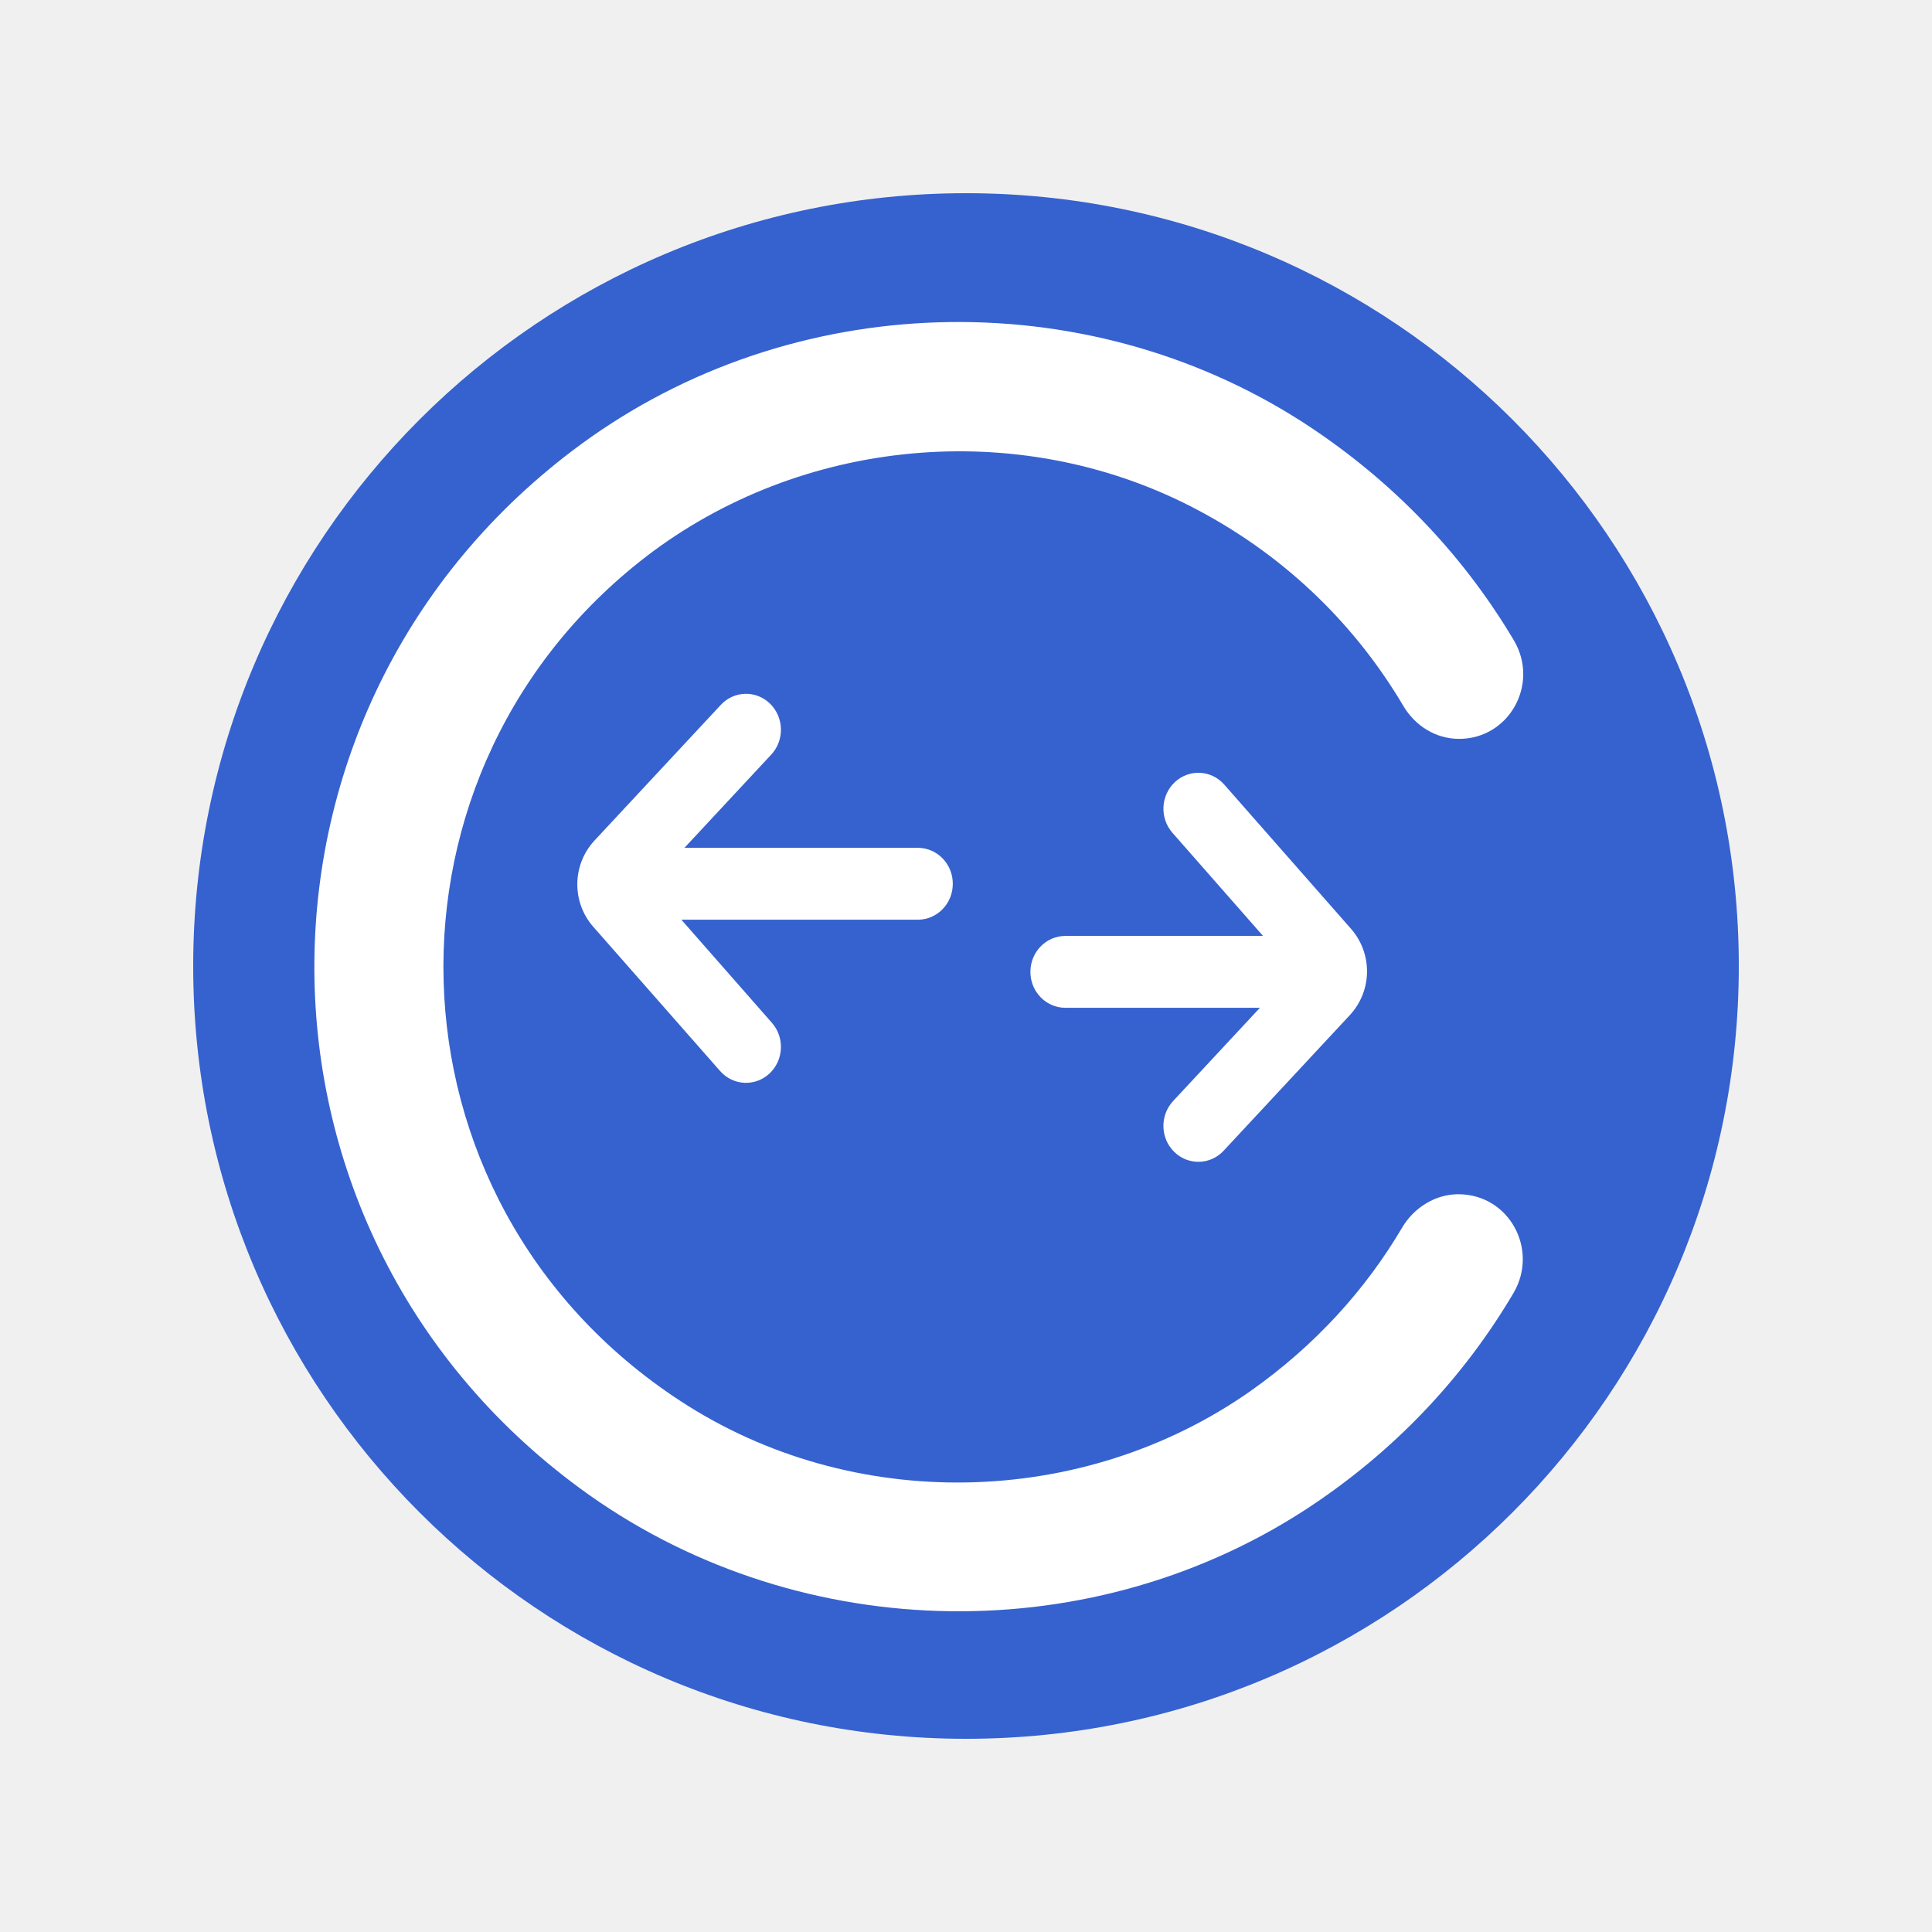
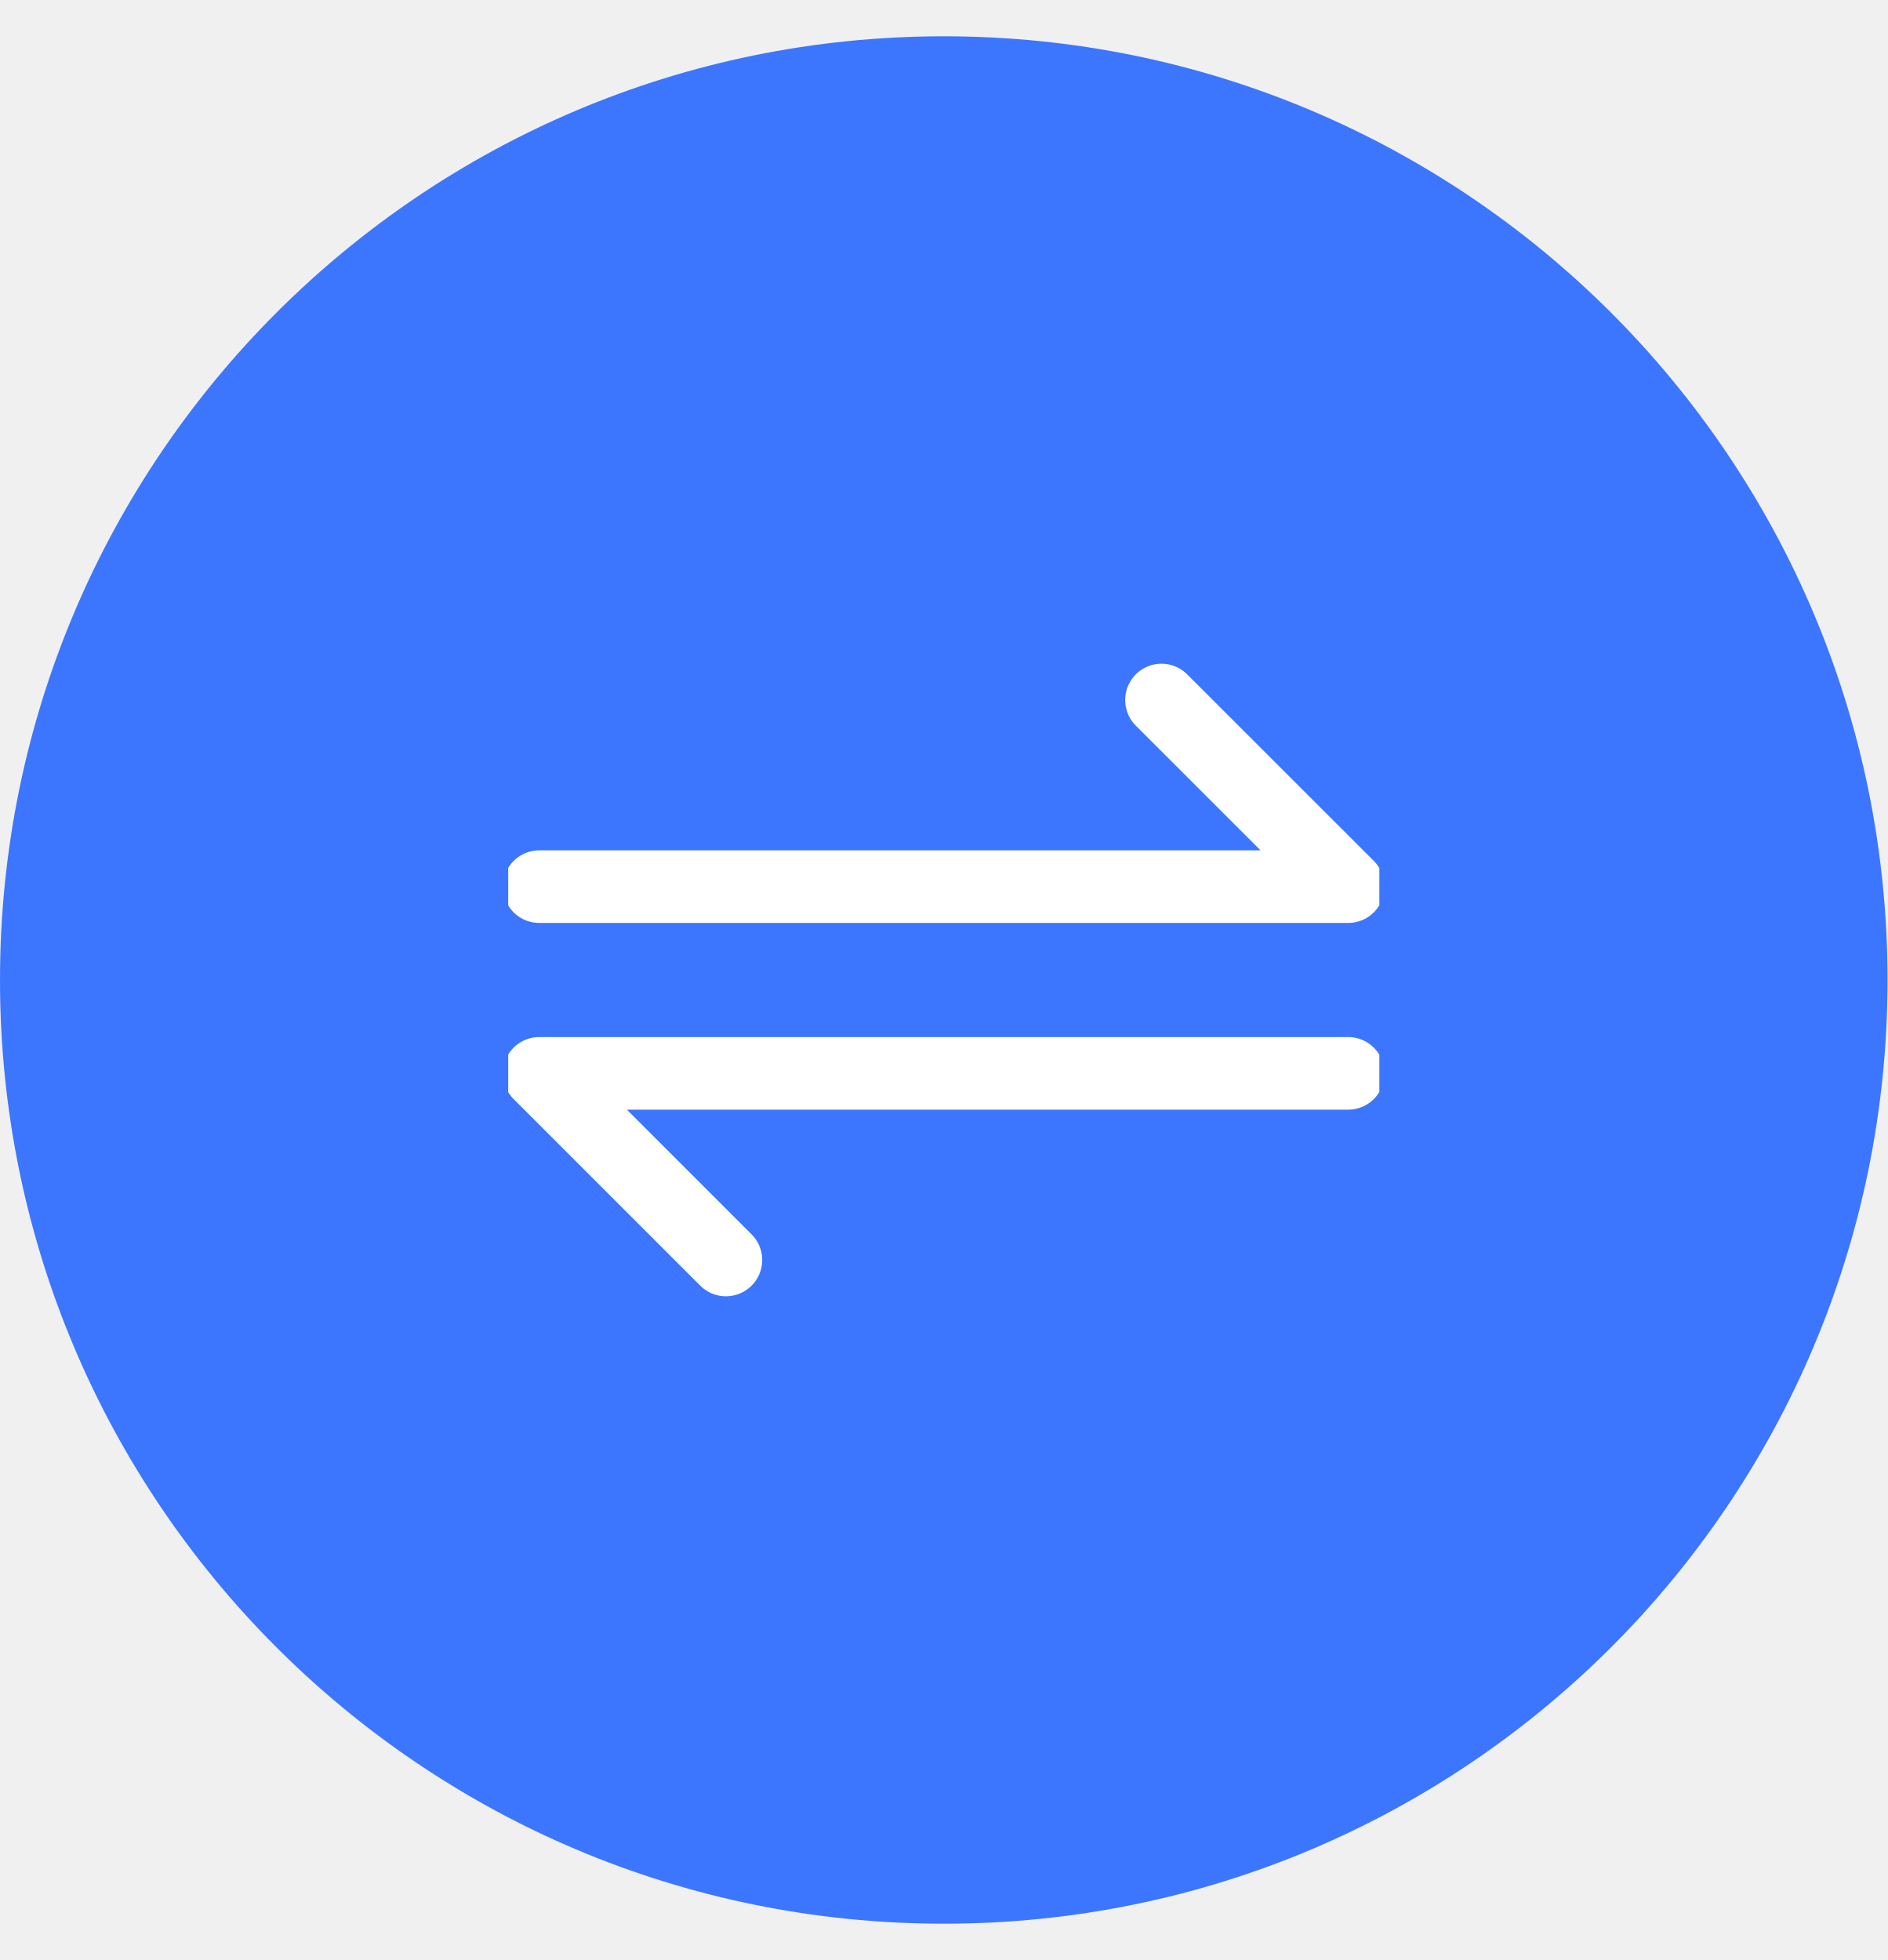
- <svg xmlns="http://www.w3.org/2000/svg" width="30" height="30" viewBox="0 0 30 30" fill="none">
-   <circle cx="15" cy="15" r="12" transform="rotate(-90 15 15)" fill="#3662CF" />
-   <path d="M22.657 11.473C22.29 11.473 21.972 11.268 21.788 10.957C21.074 9.748 20.013 8.673 18.62 7.931C15.94 6.495 12.581 6.757 10.141 8.561C5.665 11.892 5.805 18.638 10.557 21.749C13.23 23.503 16.808 23.432 19.418 21.6C20.422 20.892 21.207 20.023 21.773 19.061C21.957 18.75 22.289 18.545 22.643 18.544C23.435 18.544 23.894 19.4 23.505 20.072C22.734 21.38 21.652 22.547 20.245 23.459C16.822 25.666 12.275 25.518 9.001 23.107C3.45 19.027 3.515 10.803 9.159 6.8C12.482 4.452 17.022 4.395 20.395 6.665C21.739 7.57 22.771 8.701 23.513 9.953C23.902 10.624 23.435 11.473 22.657 11.473Z" fill="white" />
-   <path fill-rule="evenodd" clip-rule="evenodd" d="M16 15.091C16 14.783 16.243 14.533 16.543 14.533L19.612 14.533L18.206 12.932C18.005 12.704 18.022 12.351 18.244 12.144C18.467 11.937 18.81 11.955 19.011 12.184L20.978 14.422C21.317 14.808 21.309 15.388 20.959 15.764L19 17.869C18.793 18.091 18.45 18.099 18.233 17.886C18.016 17.673 18.009 17.319 18.216 17.097L19.564 15.649L16.543 15.649C16.243 15.649 16 15.399 16 15.091Z" fill="white" />
-   <path fill-rule="evenodd" clip-rule="evenodd" d="M14.795 13.723C14.795 14.032 14.552 14.281 14.252 14.281L10.58 14.281L11.986 15.882C12.187 16.11 12.17 16.463 11.948 16.67C11.725 16.877 11.382 16.859 11.181 16.63L9.213 14.392C8.874 14.006 8.883 13.426 9.233 13.05L11.192 10.946C11.399 10.723 11.742 10.715 11.959 10.928C12.175 11.142 12.183 11.495 11.976 11.717L10.628 13.165L14.252 13.165C14.552 13.165 14.795 13.415 14.795 13.723Z" fill="white" />
+ <svg xmlns="http://www.w3.org/2000/svg" viewBox="0 0 26 27" fill="none">
+   <rect y="0.5" width="26" height="26" rx="13" fill="#3C76FF" />
+   <g clip-path="url(#clip0_130_109)">
+     <path d="M9.999 17.357L7.428 14.786H18.571" stroke="white" stroke-linecap="round" stroke-linejoin="round" />
+     <path d="M15.999 9.643L18.571 12.214H7.428" stroke="white" stroke-linecap="round" stroke-linejoin="round" />
+   </g>
+   <defs>
+     <clipPath id="clip0_130_109">
+       <rect width="12" height="12" fill="white" transform="matrix(0 -1 1 0 7 19.5)" />
+     </clipPath>
+   </defs>
</svg>
